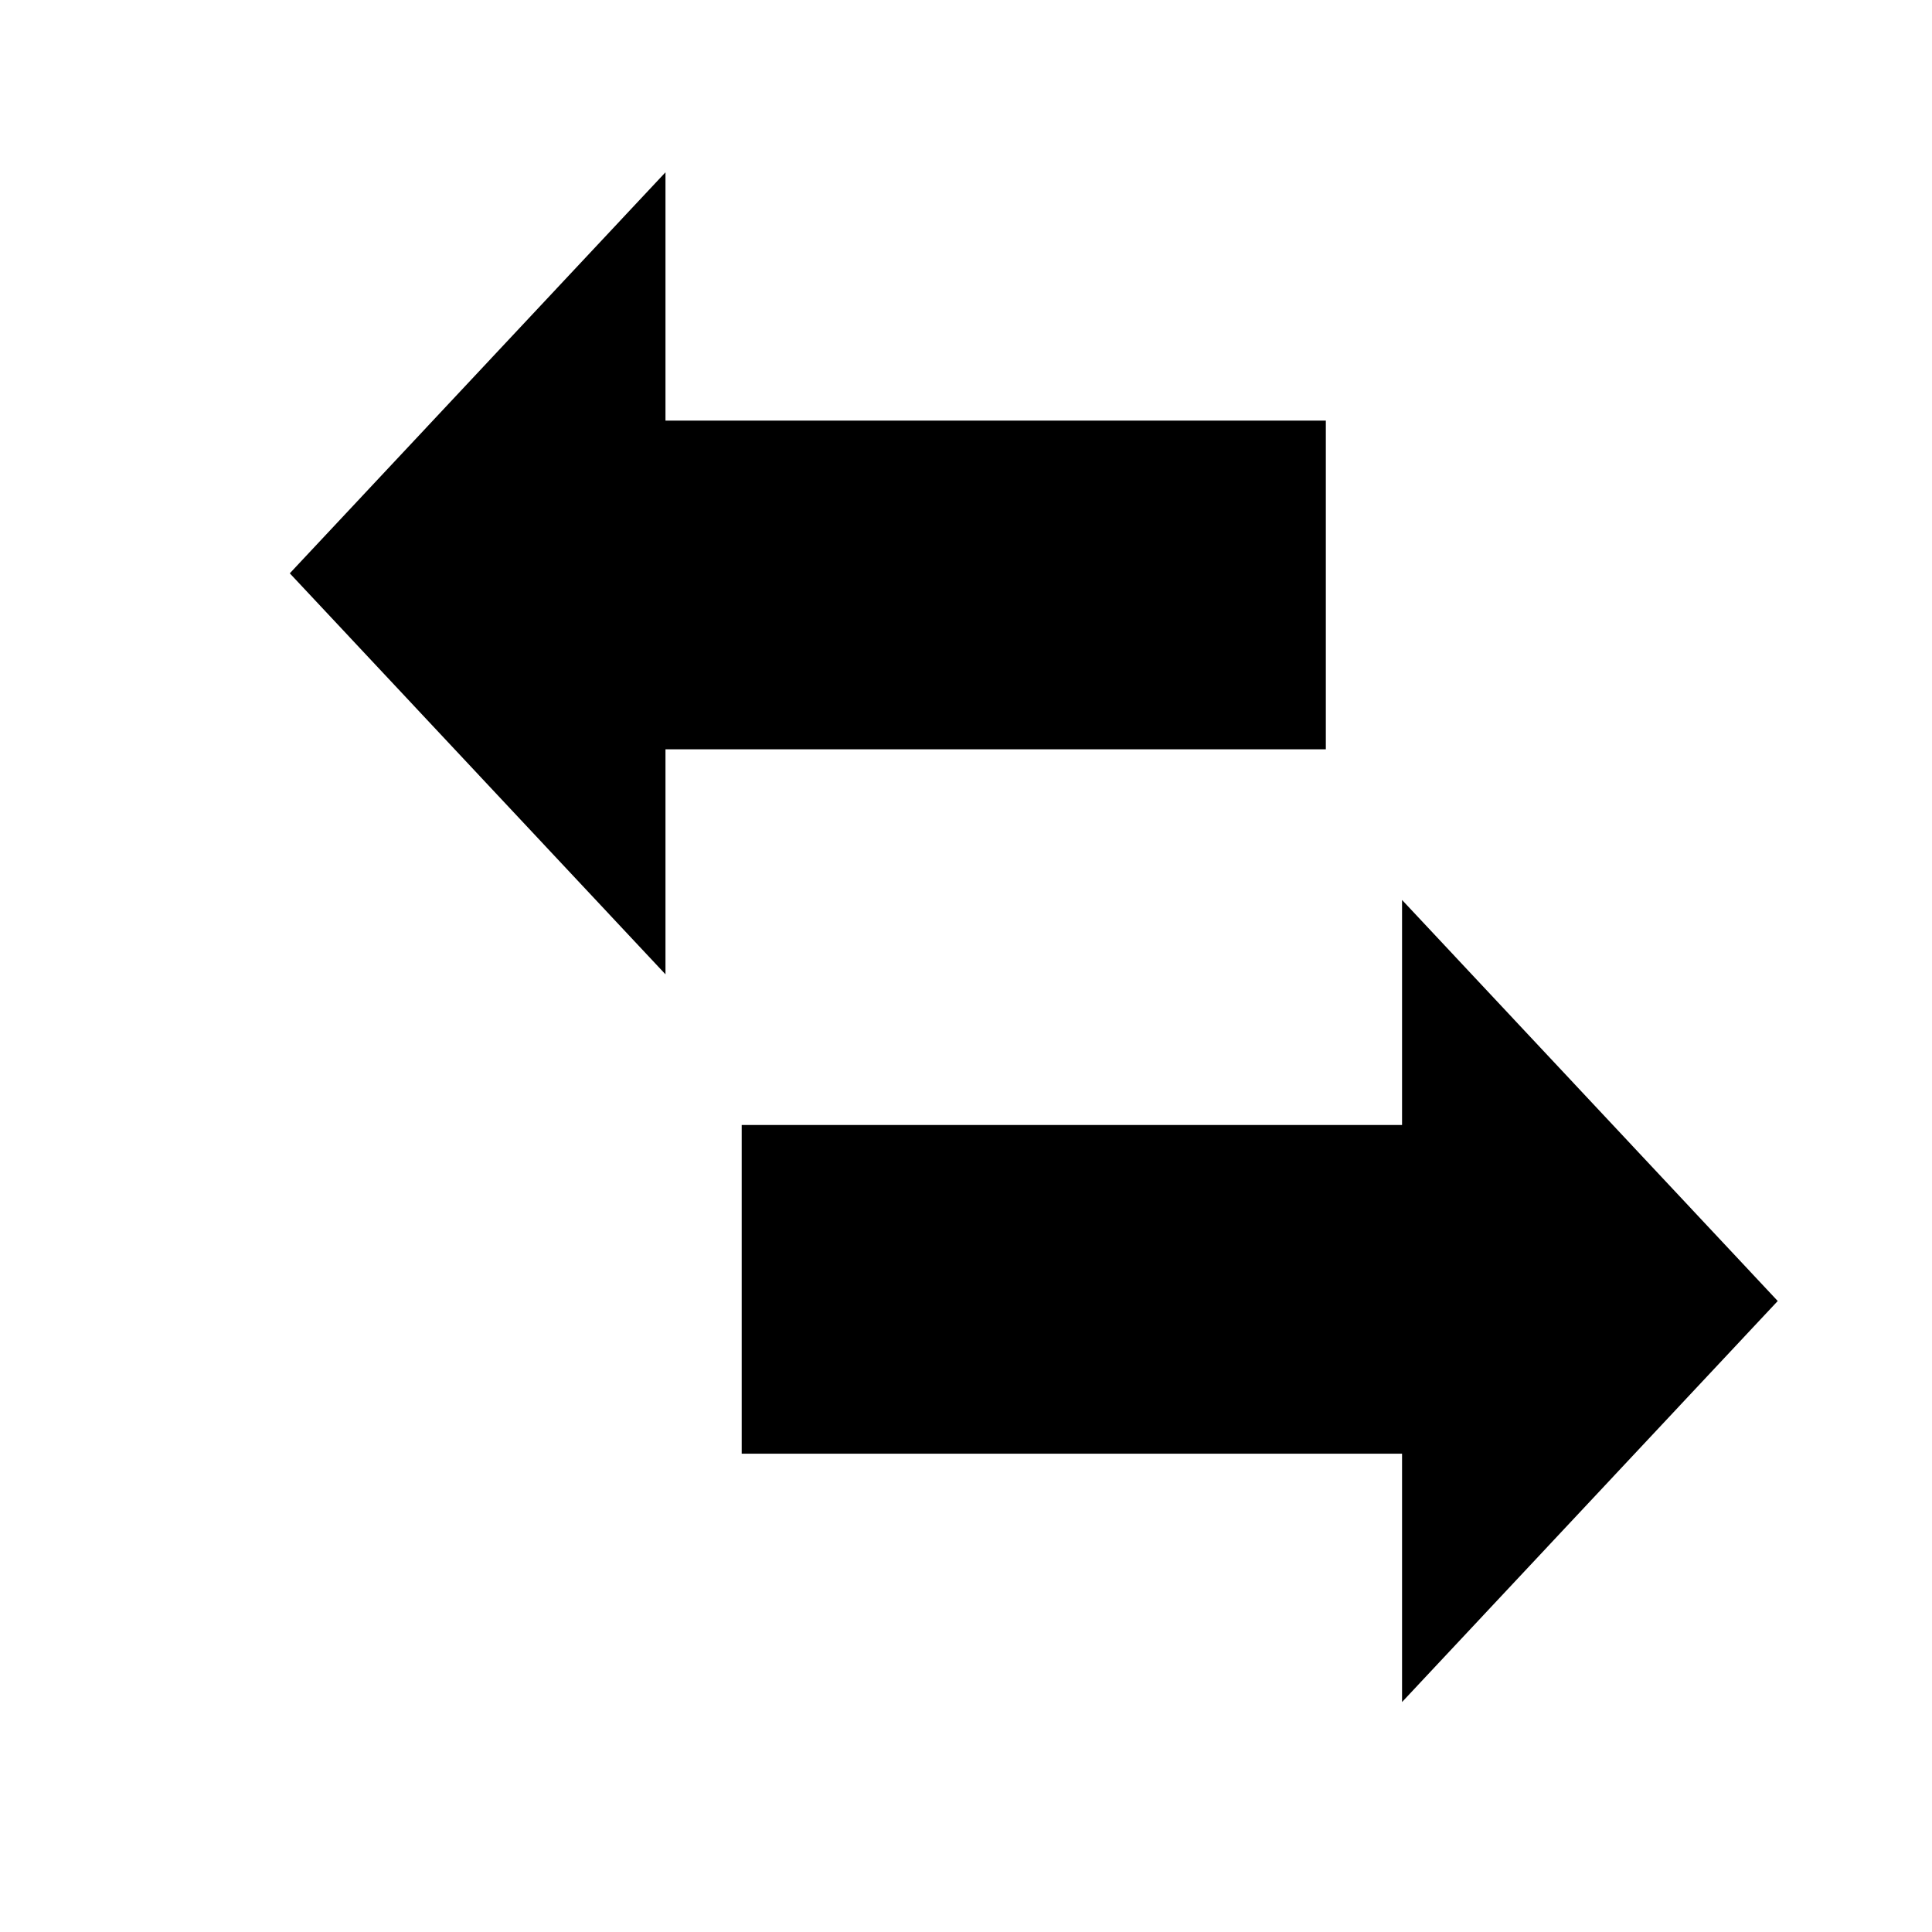
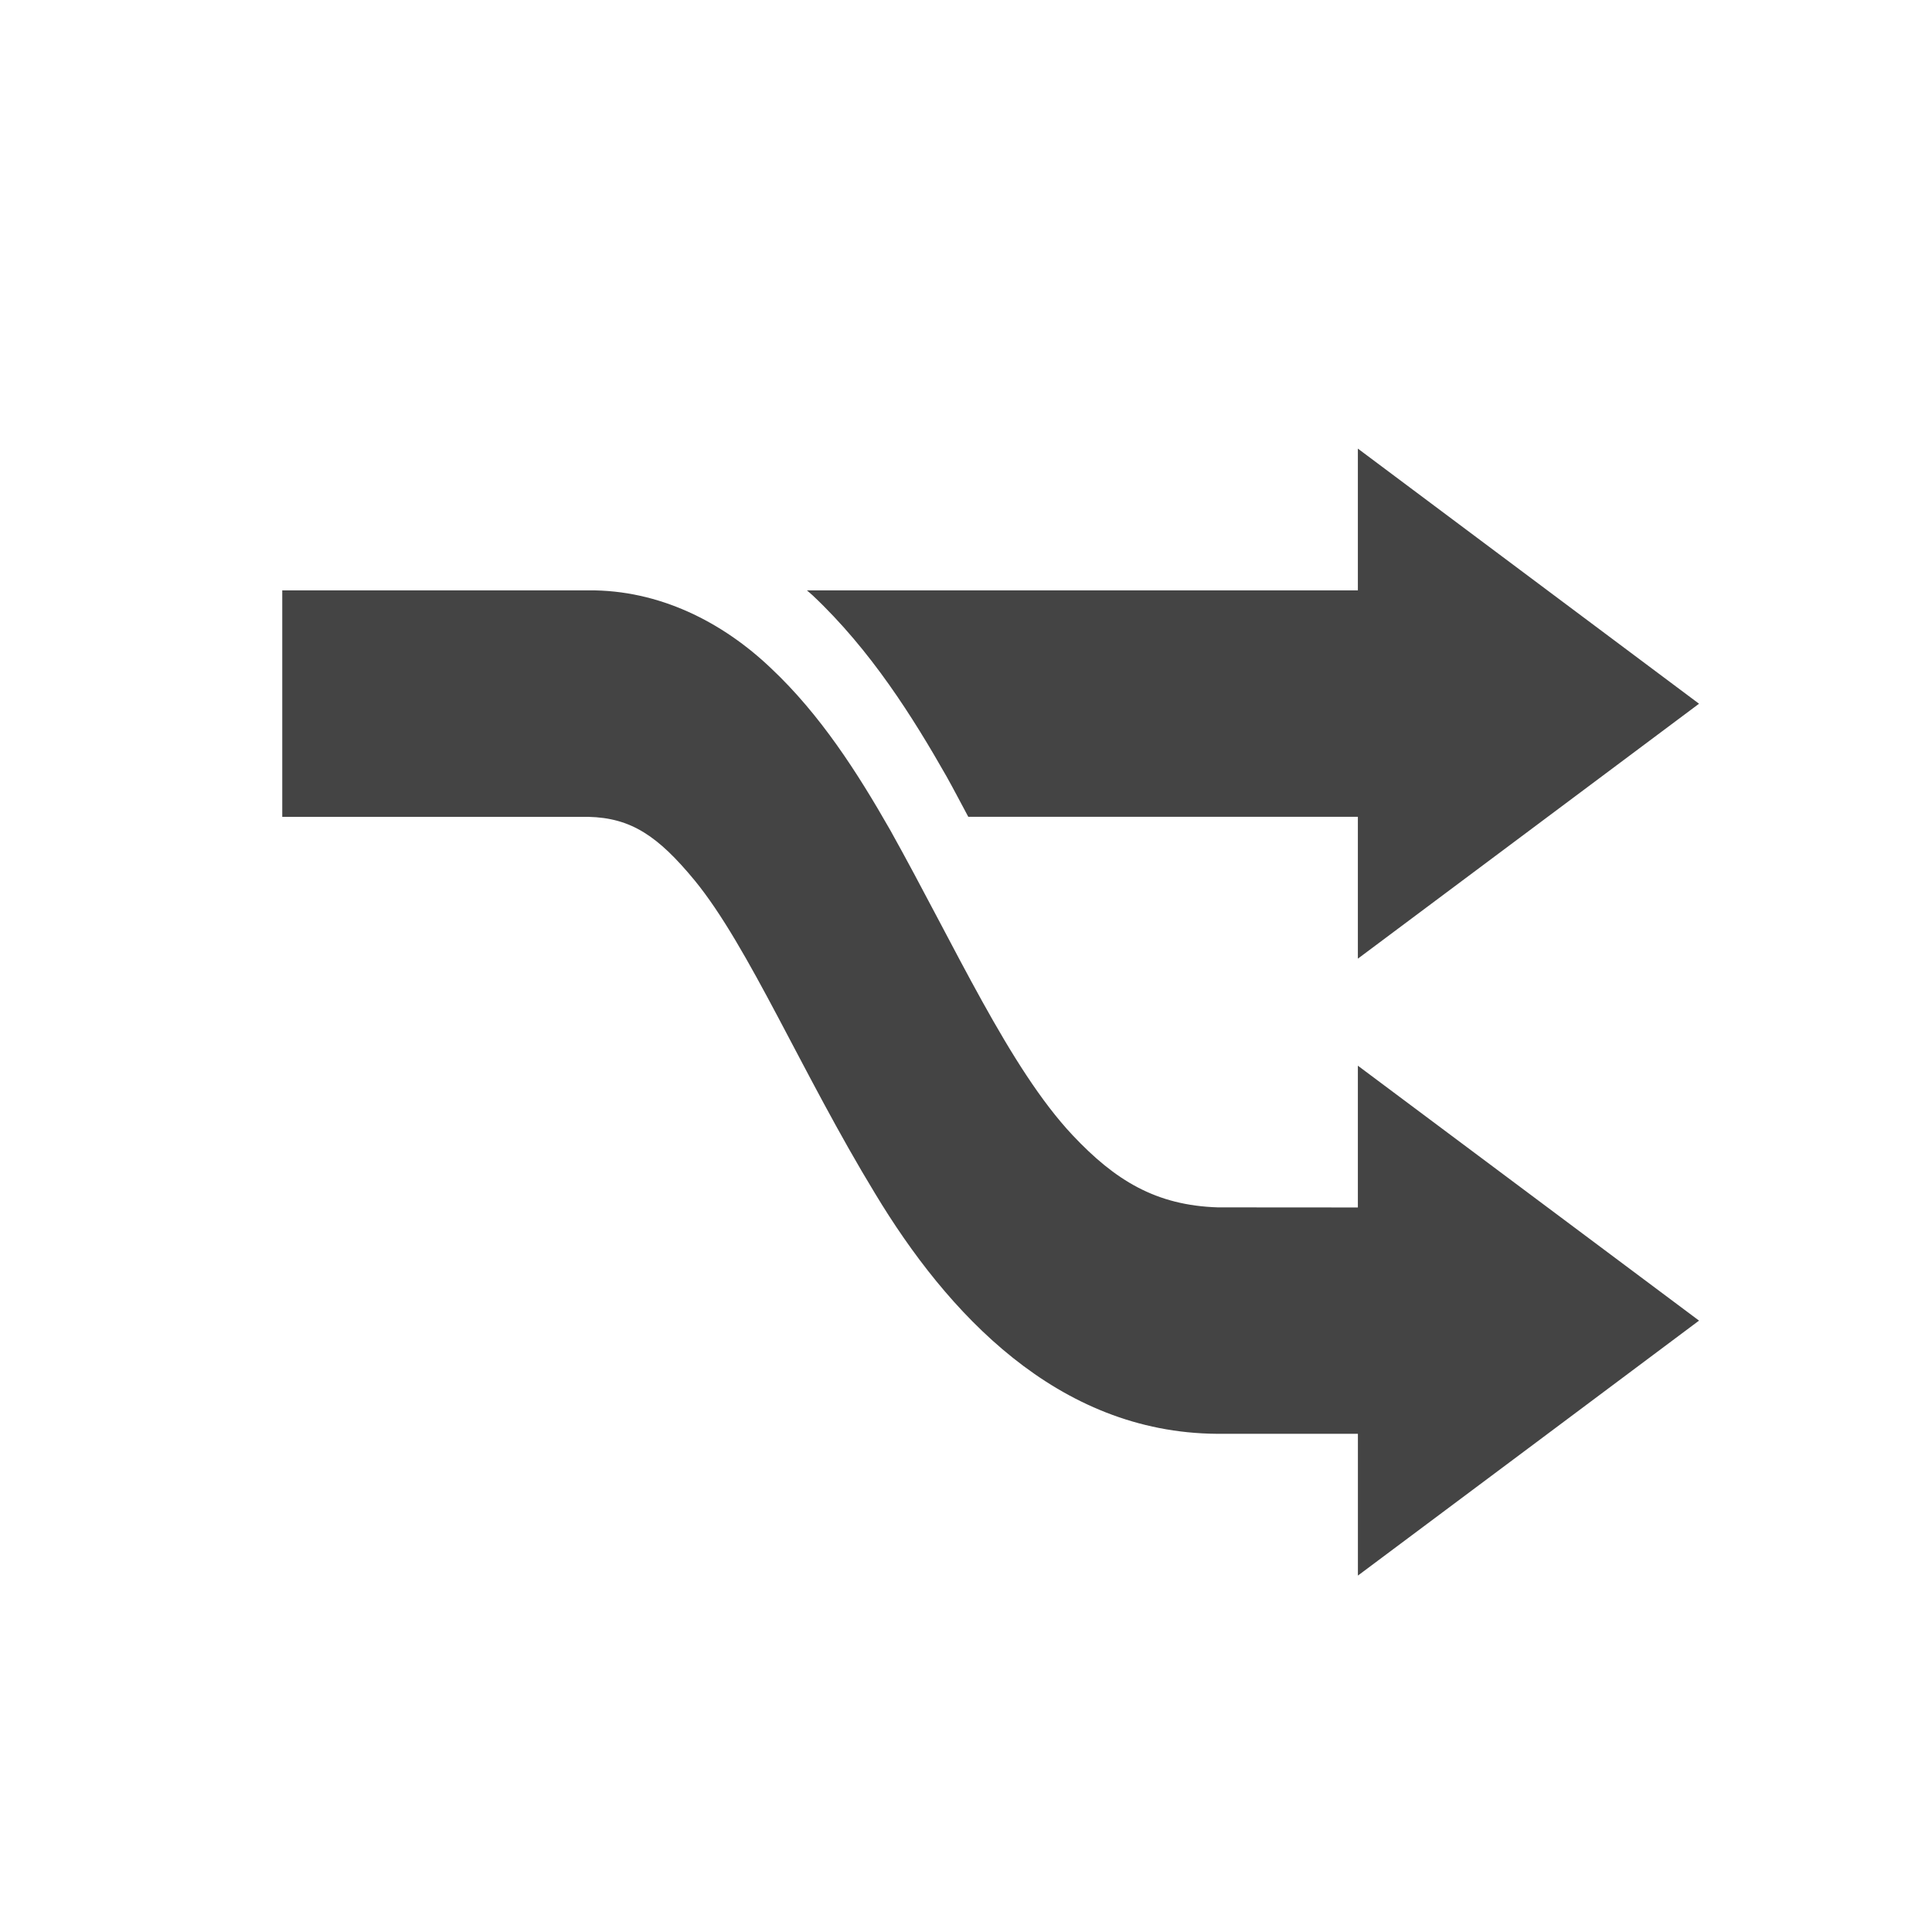
<svg xmlns="http://www.w3.org/2000/svg" width="60" height="60">
  <g>
    <rect x="-1" y="-1" width="62" height="62" id="canvas_background" fill="none" />
  </g>
  <g>
-     <g stroke="null" id="svg_1">
-       <g stroke="null" id="svg_2">
-         <polygon stroke="null" points="20.667,23.271 41.175,23.271 41.175,13.063 20.667,13.063 20.667,5.351 9,17.805 20.667,30.259 " id="svg_3" />
-         <polygon stroke="null" points="23.034,45.146 43.542,45.146 43.542,52.858 55.209,40.404 43.542,27.949 43.542,34.938 23.034,34.938 " id="svg_4" />
-       </g>
-     </g>
+     <path stroke="#000" id="svg_1" d="m47.468,44.974l5.297,-3.961l-5.297,-3.959l-5.298,-3.958l0,4.403c-1.39,-0.003 -3.693,-0.003 -4.346,-0.003c-1.929,-0.06 -3.195,-0.841 -4.513,-2.241c-1.964,-2.089 -3.64,-5.849 -5.662,-9.472c-1.028,-1.802 -2.174,-3.589 -3.699,-5.025c-1.51,-1.443 -3.484,-2.444 -5.677,-2.424l-9.507,0l0,7.034l9.507,0c1.322,0.031 2.159,0.59 3.3,1.974c1.688,2.059 3.334,5.996 5.605,9.726c2.225,3.694 5.648,7.424 10.614,7.46l4.379,0l0,4.403l5.298,-3.958zm-22.41,-26.641c0.06,0.055 0.124,0.103 0.182,0.159c1.812,1.706 3.12,3.8 4.156,5.621c0.238,0.426 0.449,0.835 0.675,1.254l12.099,0l0,4.405l5.298,-3.958l5.297,-3.959l-5.297,-3.961l-5.298,-3.962l0,4.402l-17.112,0z" stroke-width="0" fill="#444444" />
  </g>
</svg>
